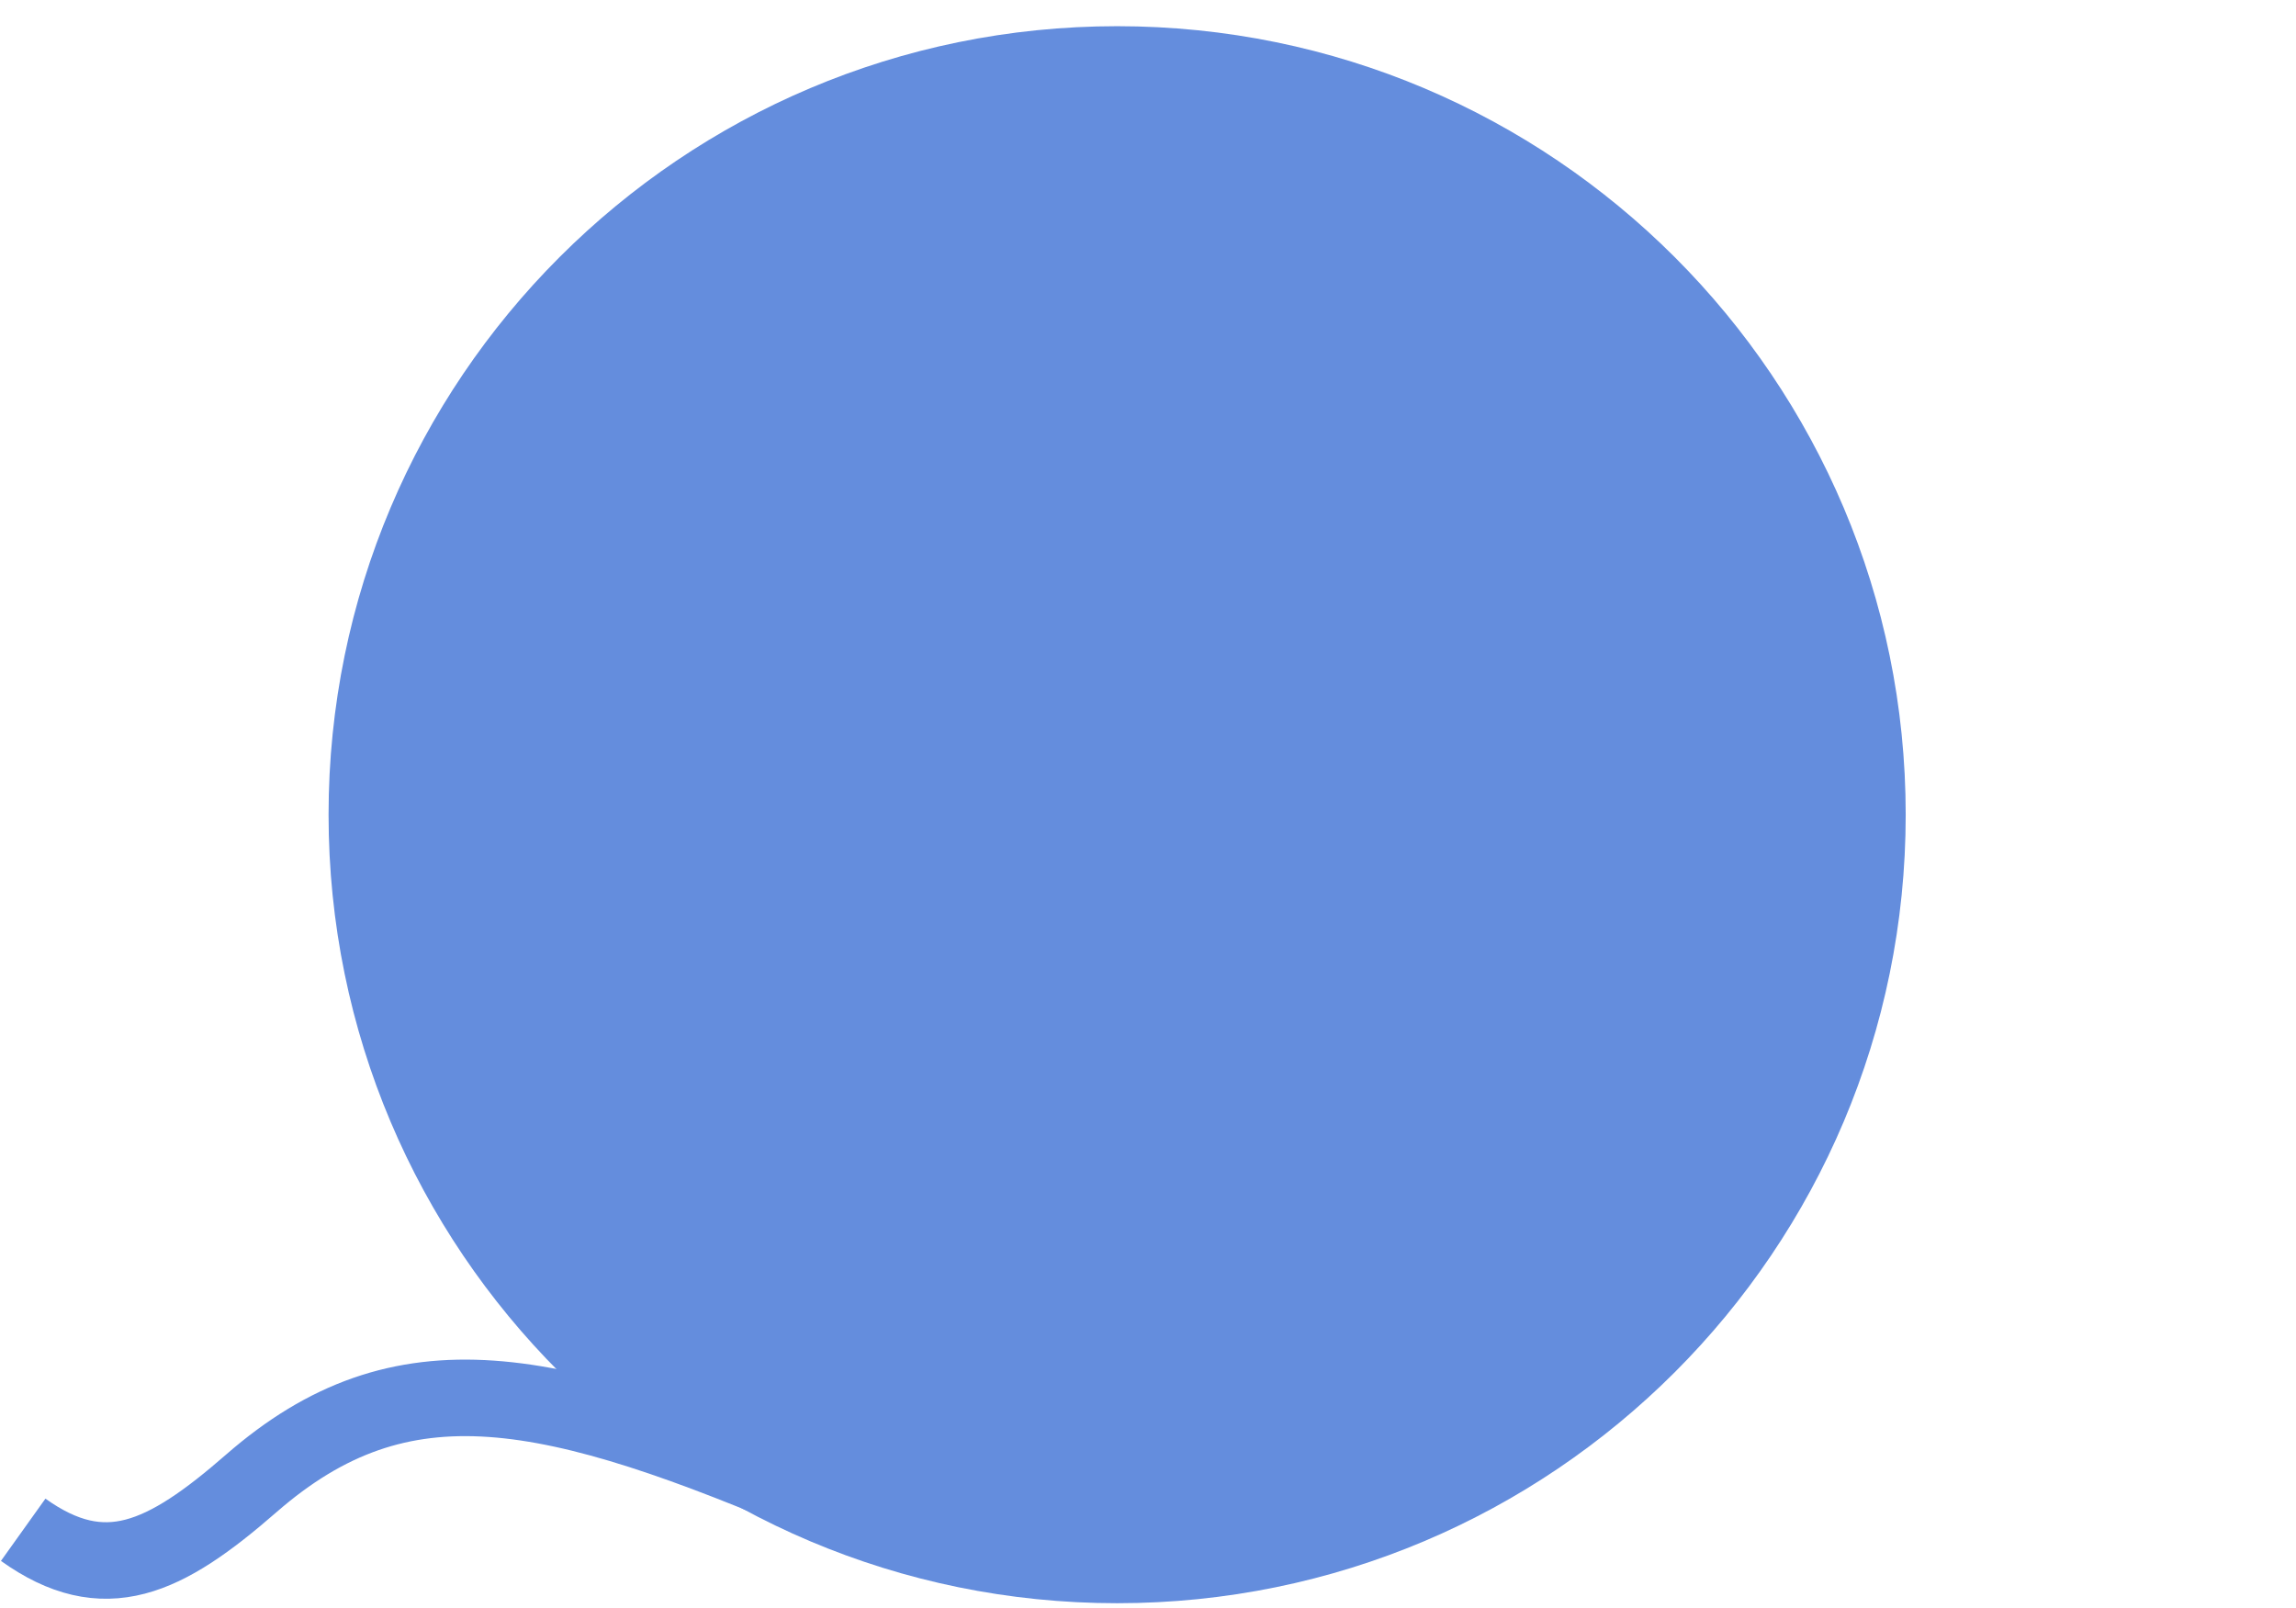
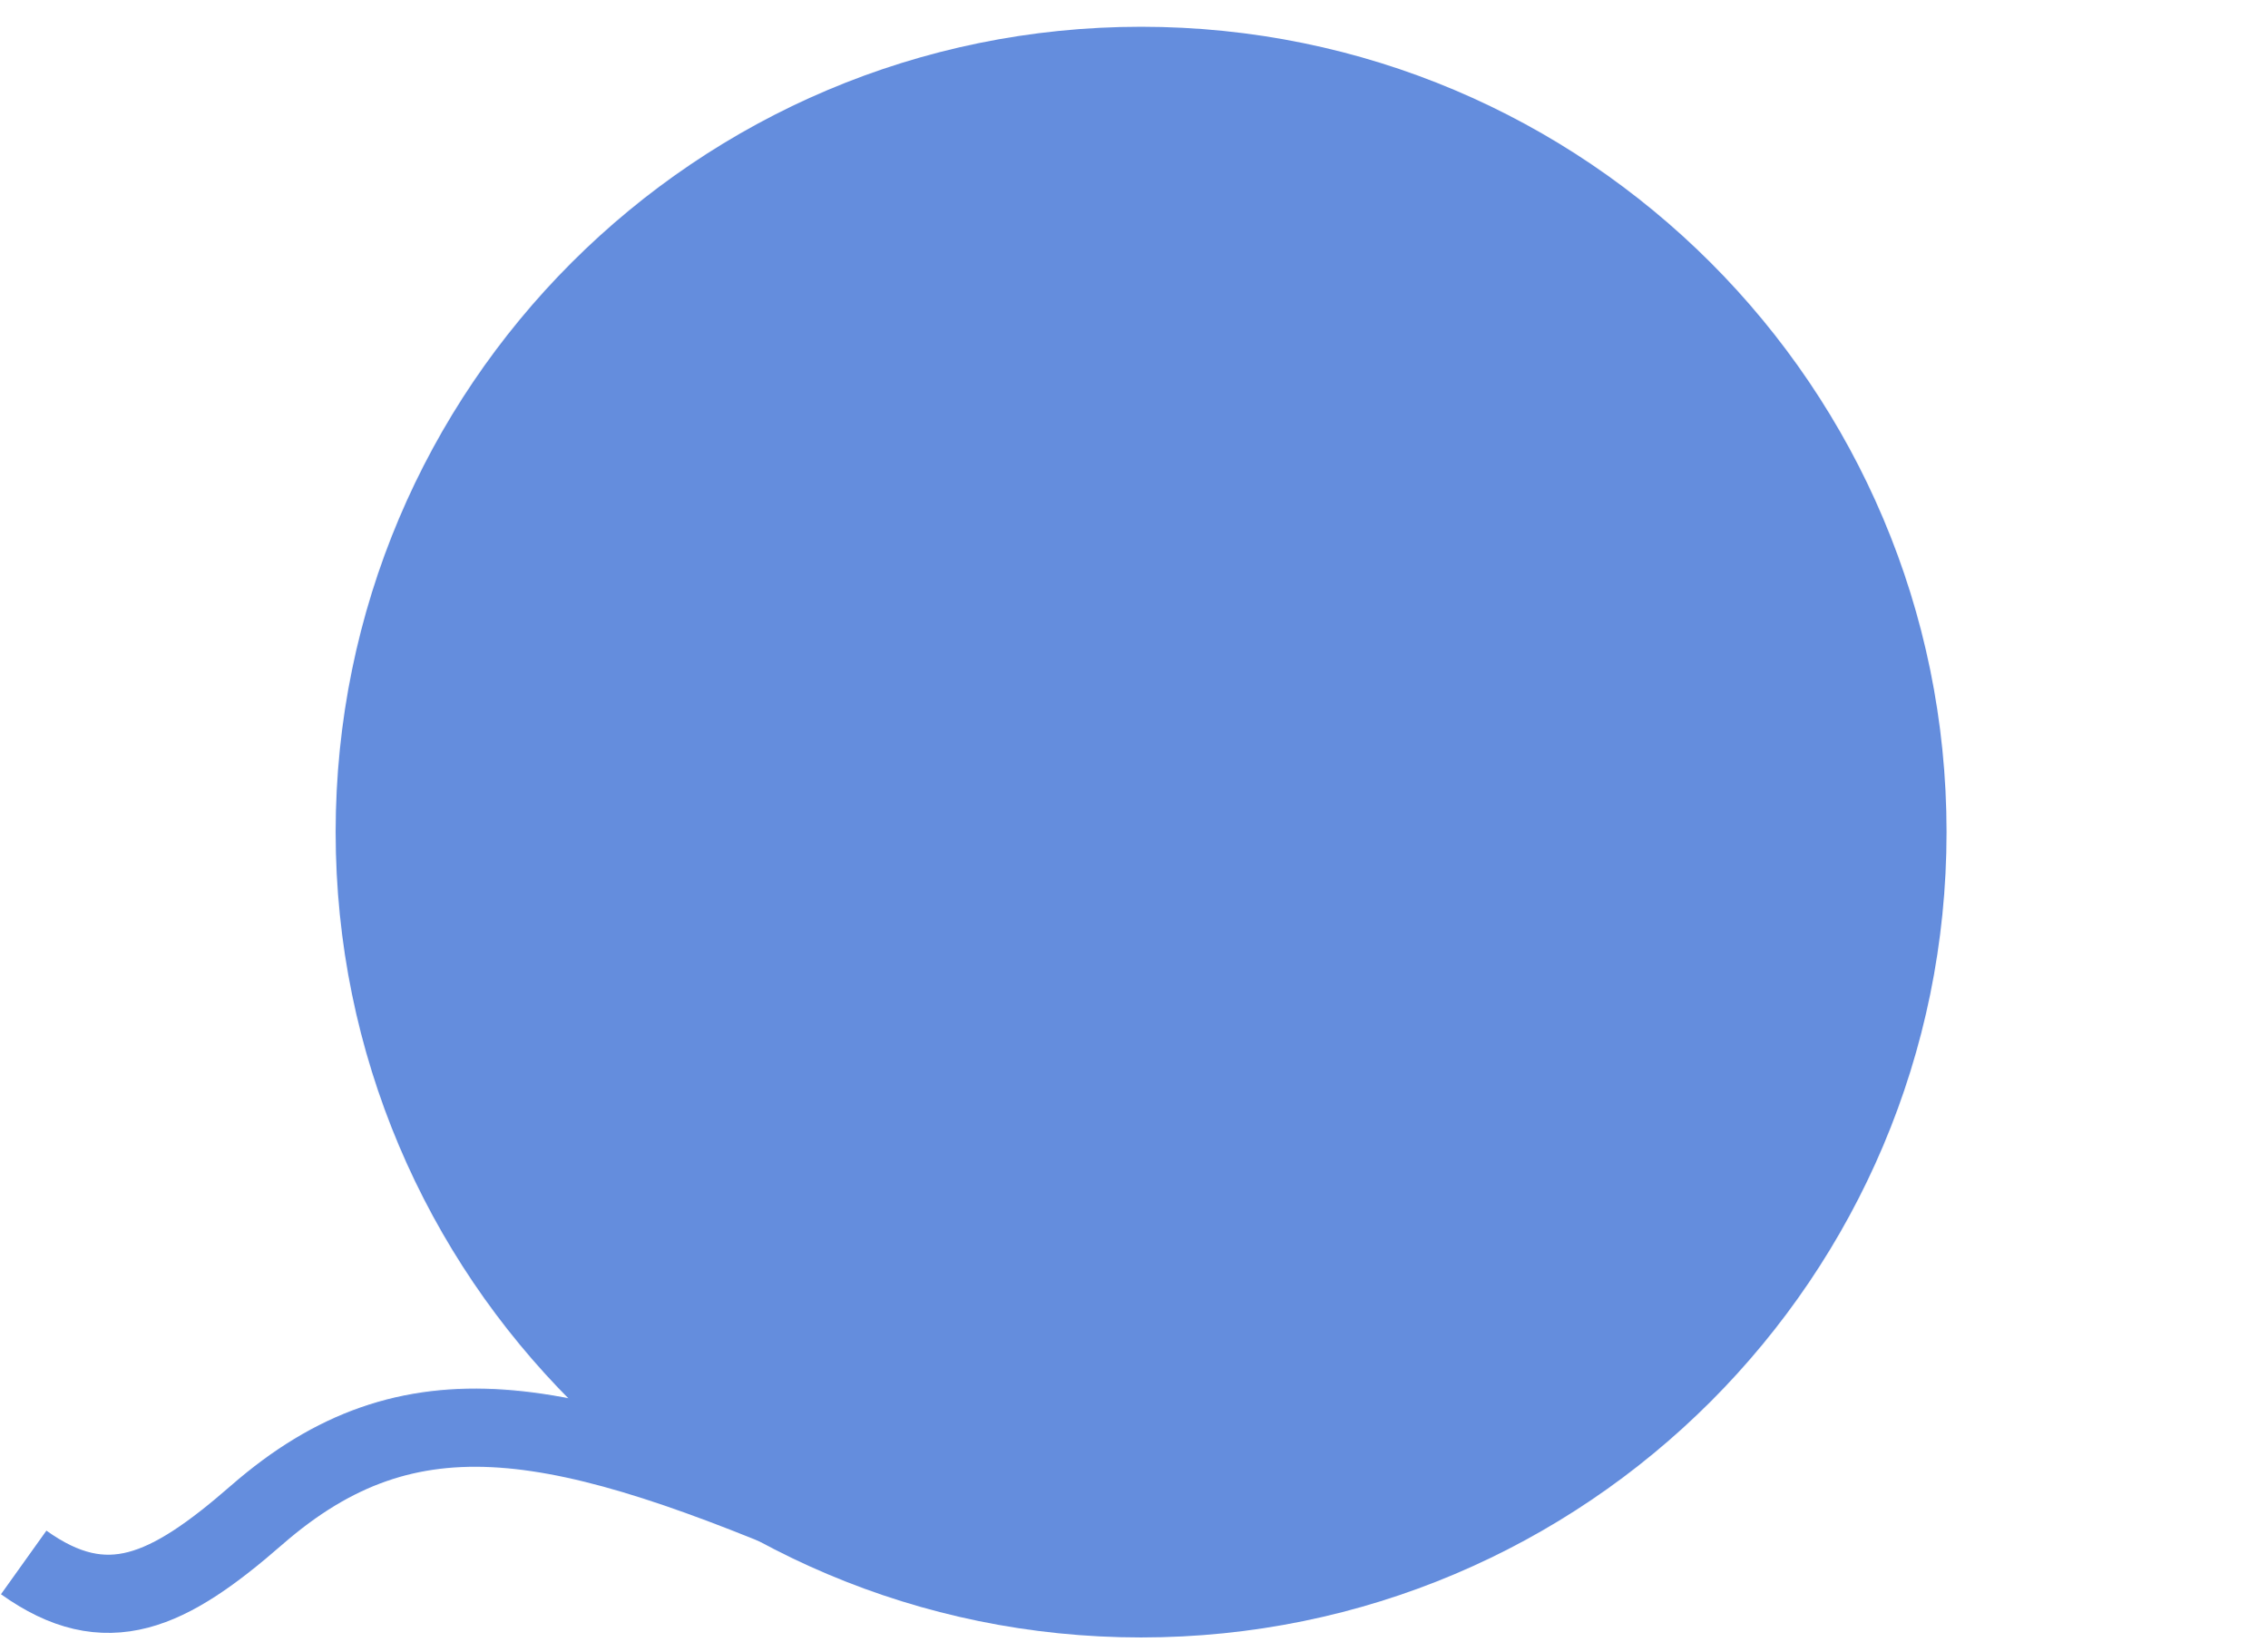
- <svg xmlns="http://www.w3.org/2000/svg" width="300" height="210" viewBox="0 0 300 210" id="svg2" version="1.1">
+ <svg xmlns="http://www.w3.org/2000/svg" width="290" height="210" viewBox="0 0 290 210" id="svg2" version="1.1">
  <defs id="defs4" />
  <g id="layer1" transform="translate(0,-842.3621)">
    <circle style="fill:#648ddd;fill-opacity:1;stroke:none" id="path3336" cx="145.967" cy="948.821" r="103.036" />
    <path style="fill:none;fill-rule:evenodd;stroke:#648ddd;stroke-width:10;stroke-linecap:butt;stroke-linejoin:miter;stroke-miterlimit:4;stroke-dasharray:none;stroke-opacity:1" d="m 108.086,1038.725 c -36.365,-15.657 -55.545,-19.711 -75.256,-2.525 -11.306,9.858 -19.193,13.637 -29.8,6.061" id="path3338" />
  </g>
</svg>
